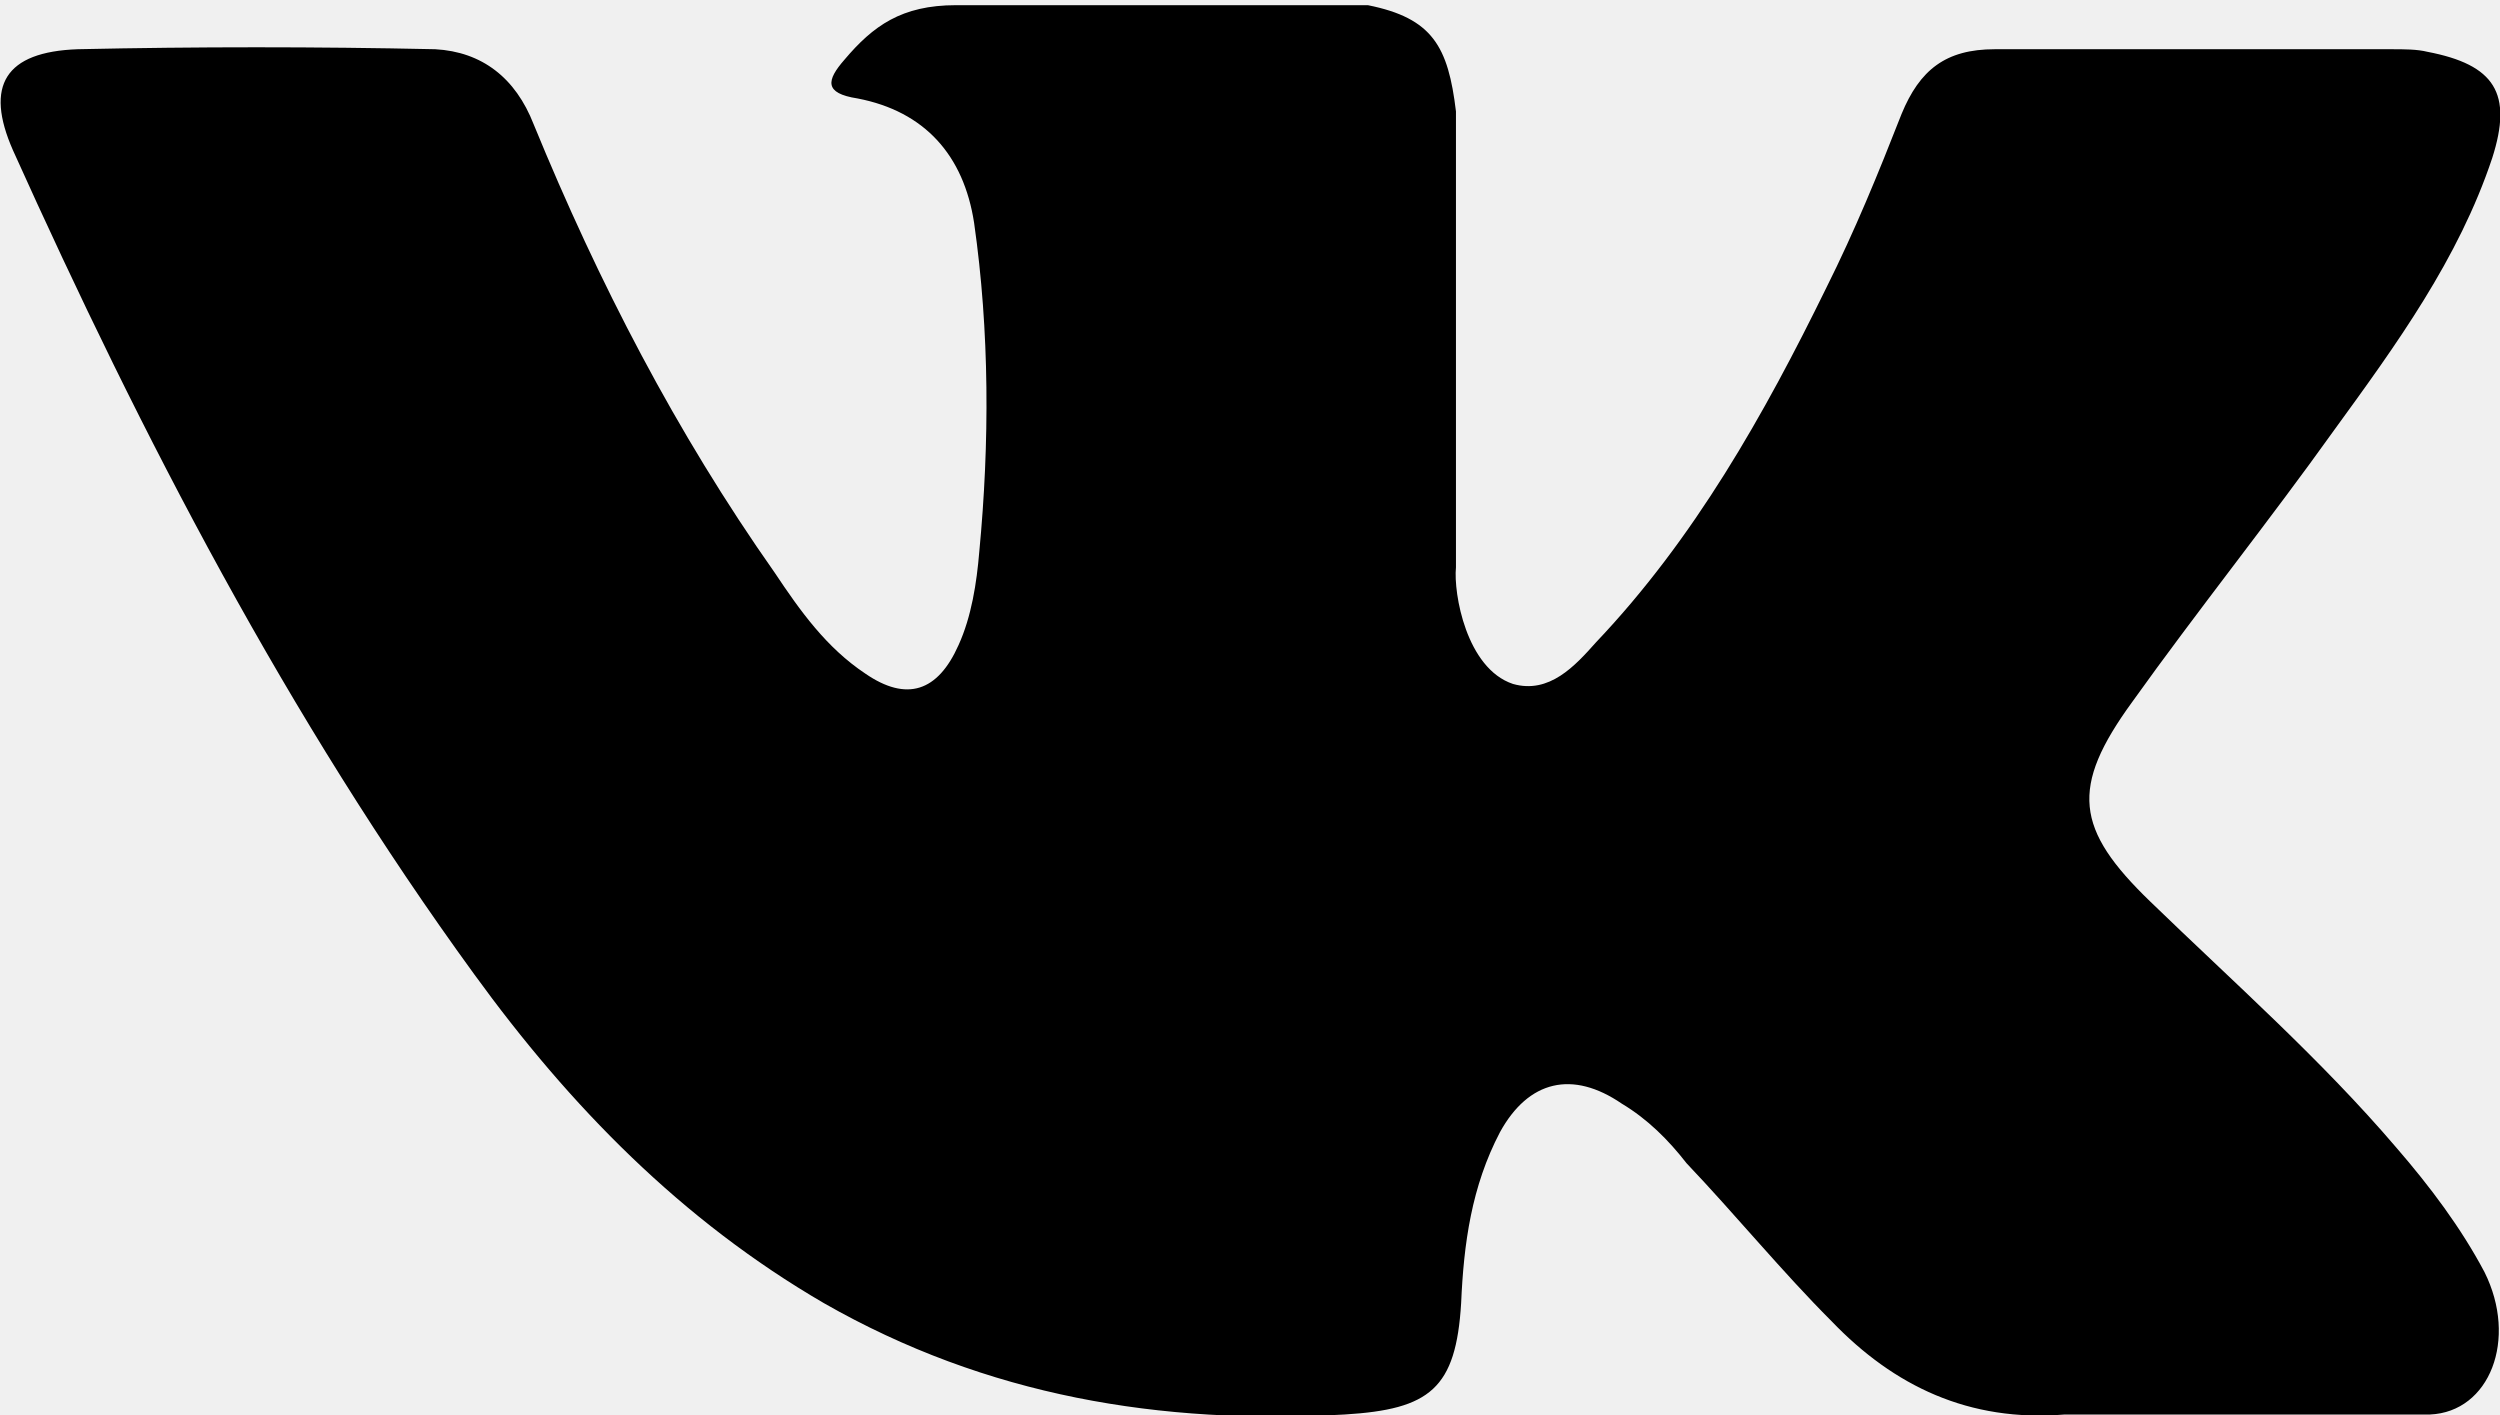
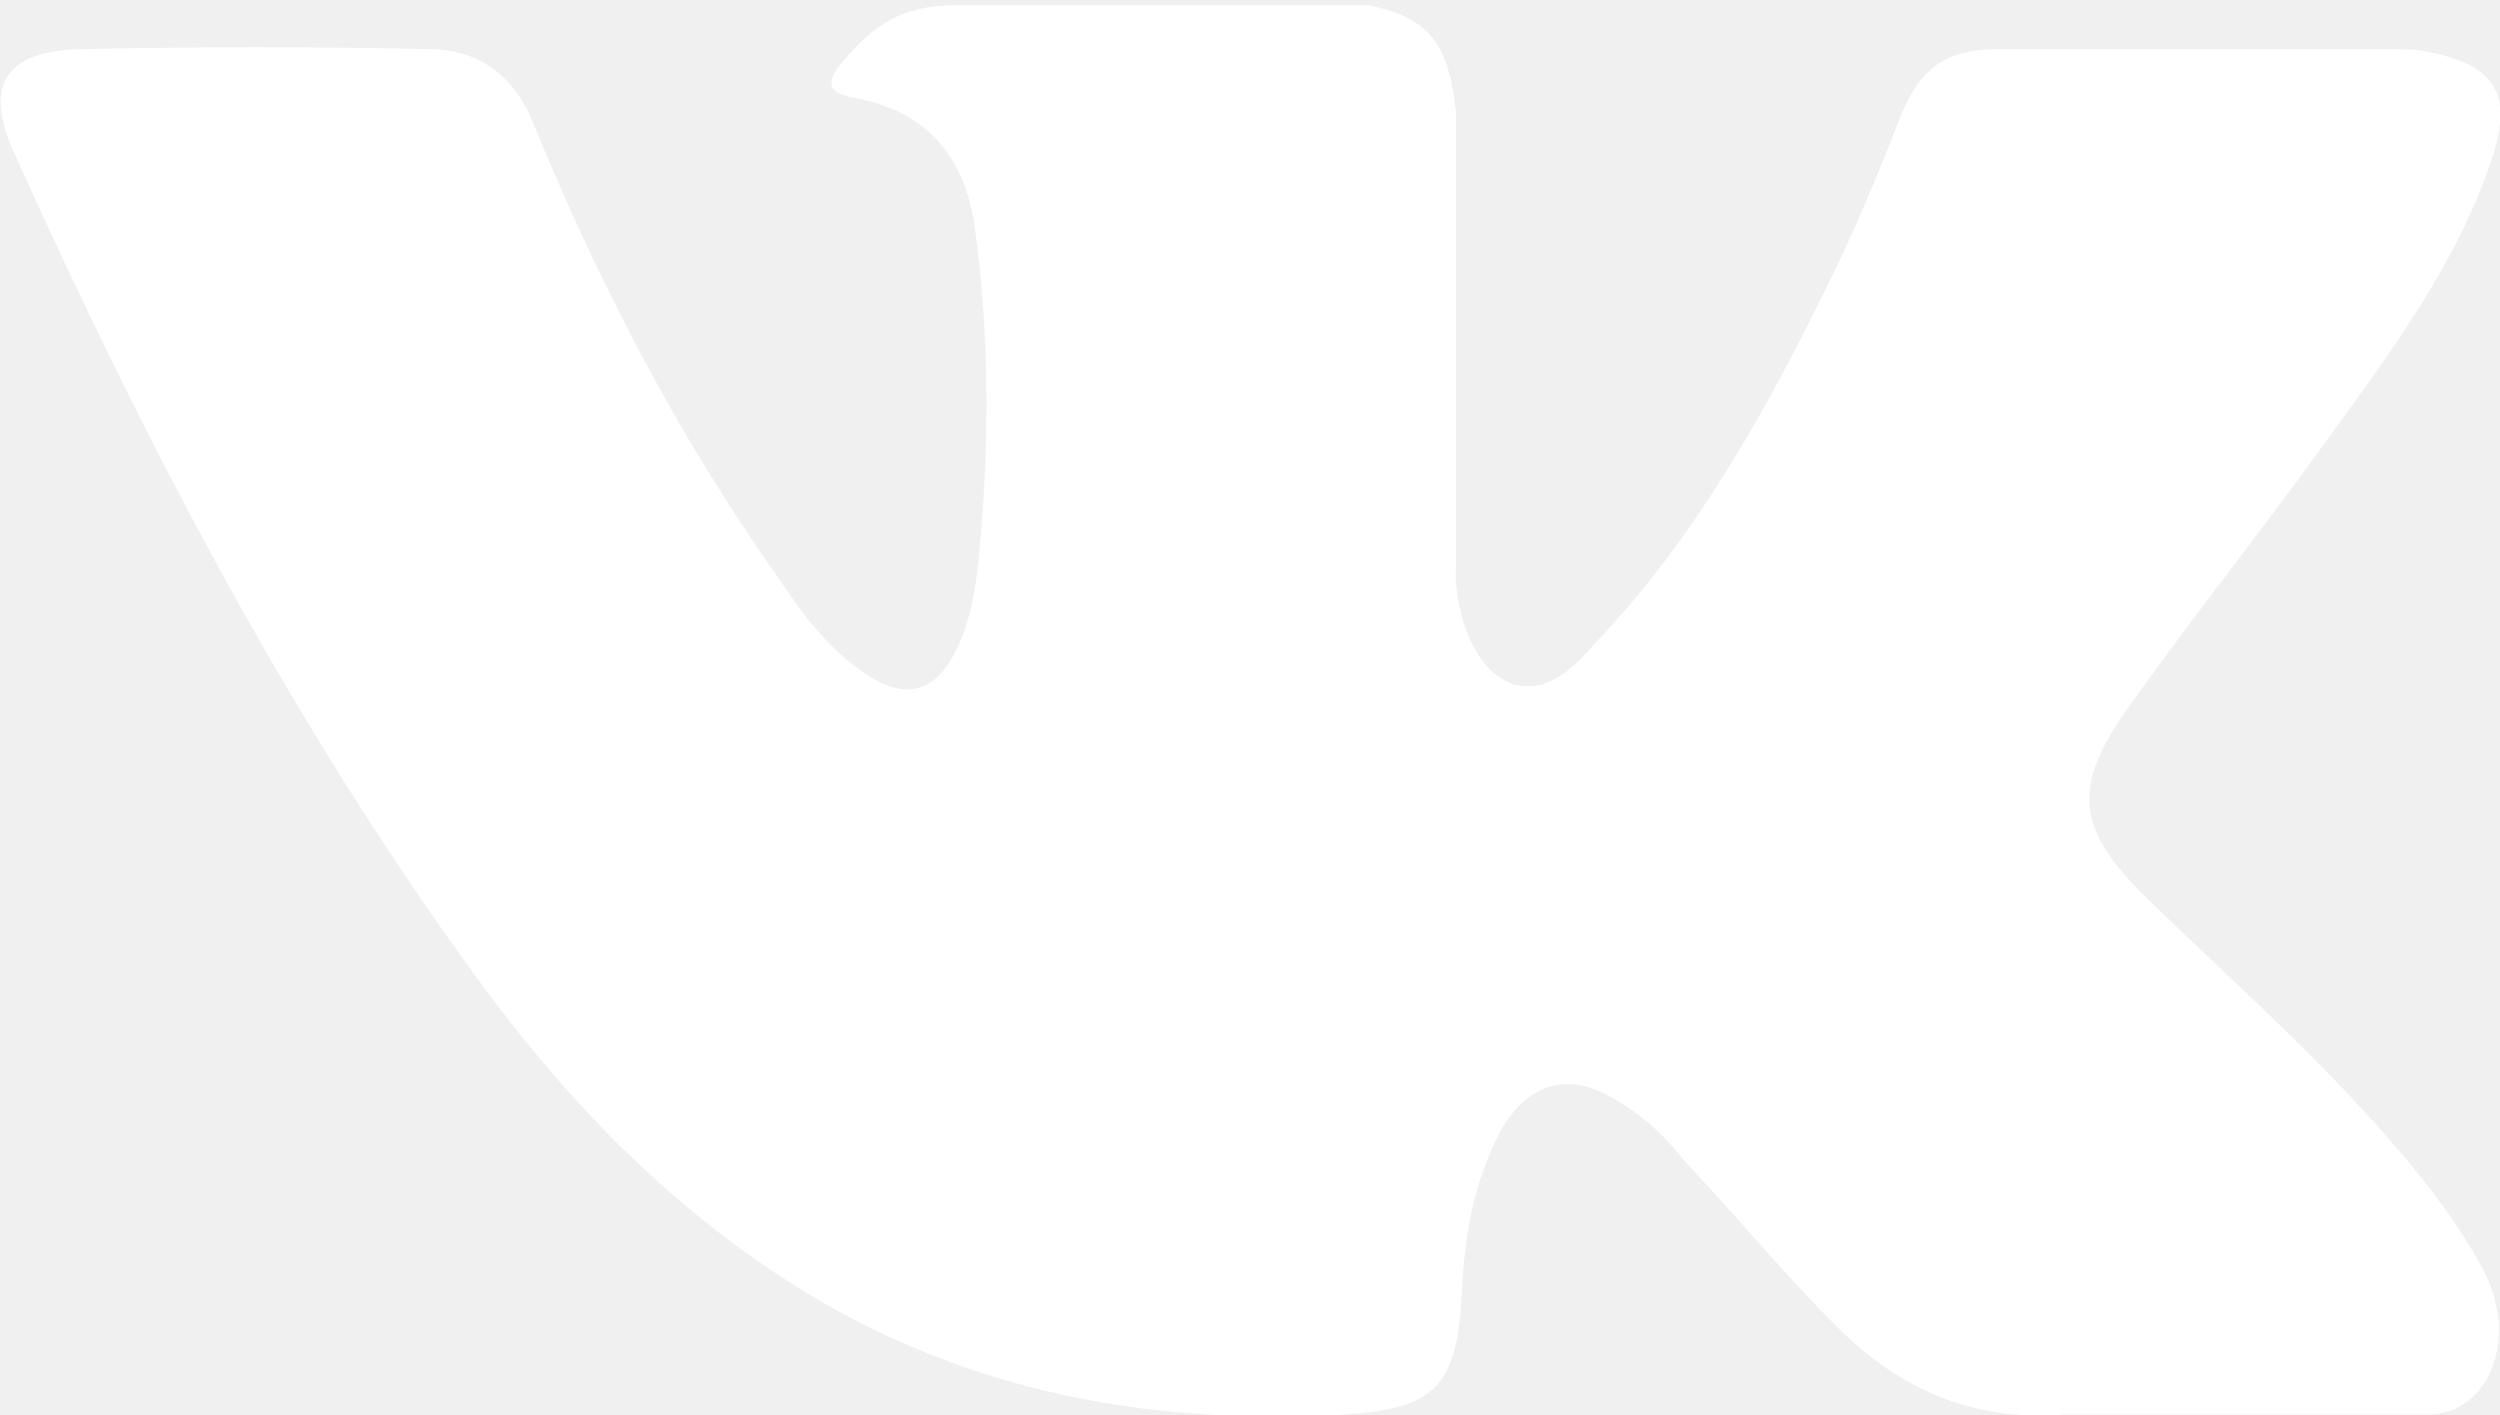
<svg xmlns="http://www.w3.org/2000/svg" version="1.1" id="Capa_1" x="0px" y="0px" viewBox="-151 173.4 96.5 54.6" style="enable-background:new -151 173.4 96.5 54.6;" xml:space="preserve">
+   <style type="text/css">
+ 	.st0{fill:#FFFFFF;}
+ </style>
  <g>
-     <path d="M-58.5,217.7c-2.9-3.4-6.3-6.4-9.5-9.5c-2.9-2.8-3.1-4.4-0.7-7.7c2.5-3.5,5.3-7,7.8-10.5c2.4-3.3,4.8-6.6,6.1-10.5   c0.8-2.5,0.1-3.6-2.5-4.1c-0.4-0.1-0.9-0.1-1.4-0.1l-15.3,0c-1.9,0-2.9,0.8-3.6,2.5c-0.9,2.3-1.8,4.5-2.9,6.7   c-2.4,4.9-5.1,9.7-8.9,13.7c-0.8,0.9-1.8,2-3.2,1.6c-1.8-0.6-2.3-3.5-2.2-4.5l0-17.6c-0.3-2.5-0.9-3.6-3.4-4.1l-15.9,0   c-2.1,0-3.2,0.8-4.3,2.1c-0.7,0.8-0.8,1.3,0.5,1.5c2.6,0.5,4.1,2.2,4.5,4.8c0.6,4.2,0.6,8.5,0.2,12.7c-0.1,1.2-0.3,2.5-0.8,3.6   c-0.8,1.8-2,2.2-3.6,1.1c-1.5-1-2.5-2.4-3.5-3.9c-3.8-5.4-6.8-11.2-9.3-17.3c-0.7-1.8-2-2.8-3.8-2.9c-4.6-0.1-9.2-0.1-13.8,0   c-2.8,0.1-3.6,1.4-2.5,3.9c5,11.1,10.6,21.9,17.8,31.8c3.7,5.1,8,9.5,13.5,12.7c6.3,3.6,13,4.7,20.1,4.3c3.3-0.2,4.3-1,4.5-4.3   c0.1-2.3,0.4-4.5,1.5-6.6c1.1-2,2.8-2.4,4.7-1.1c1,0.6,1.8,1.4,2.5,2.3c1.9,2,3.7,4.2,5.6,6.1c2.4,2.5,5.3,3.9,9,3.6l14.1,0   c2.3-0.1,3.4-2.9,2.1-5.5C-56,220.8-57.2,219.2-58.5,217.7z" />
+     <path class="st0" d="M-58.5,217.7c-2.9-3.4-6.3-6.4-9.5-9.5c-2.9-2.8-3.1-4.4-0.7-7.7c2.5-3.5,5.3-7,7.8-10.5c2.4-3.3,4.8-6.6,6.1-10.5   c0.8-2.5,0.1-3.6-2.5-4.1c-0.4-0.1-0.9-0.1-1.4-0.1l-15.3,0c-1.9,0-2.9,0.8-3.6,2.5c-0.9,2.3-1.8,4.5-2.9,6.7   c-2.4,4.9-5.1,9.7-8.9,13.7c-0.8,0.9-1.8,2-3.2,1.6c-1.8-0.6-2.3-3.5-2.2-4.5l0-17.6c-0.3-2.5-0.9-3.6-3.4-4.1l-15.9,0   c-2.1,0-3.2,0.8-4.3,2.1c-0.7,0.8-0.8,1.3,0.5,1.5c2.6,0.5,4.1,2.2,4.5,4.8c0.6,4.2,0.6,8.5,0.2,12.7c-0.1,1.2-0.3,2.5-0.8,3.6   c-0.8,1.8-2,2.2-3.6,1.1c-1.5-1-2.5-2.4-3.5-3.9c-3.8-5.4-6.8-11.2-9.3-17.3c-0.7-1.8-2-2.8-3.8-2.9c-4.6-0.1-9.2-0.1-13.8,0   c-2.8,0.1-3.6,1.4-2.5,3.9c5,11.1,10.6,21.9,17.8,31.8c3.7,5.1,8,9.5,13.5,12.7c6.3,3.6,13,4.7,20.1,4.3c3.3-0.2,4.3-1,4.5-4.3   c0.1-2.3,0.4-4.5,1.5-6.6c1.1-2,2.8-2.4,4.7-1.1c1,0.6,1.8,1.4,2.5,2.3c1.9,2,3.7,4.2,5.6,6.1c2.4,2.5,5.3,3.9,9,3.6l14.1,0   c2.3-0.1,3.4-2.9,2.1-5.5C-56,220.8-57.2,219.2-58.5,217.7z" />
  </g>
</svg>
